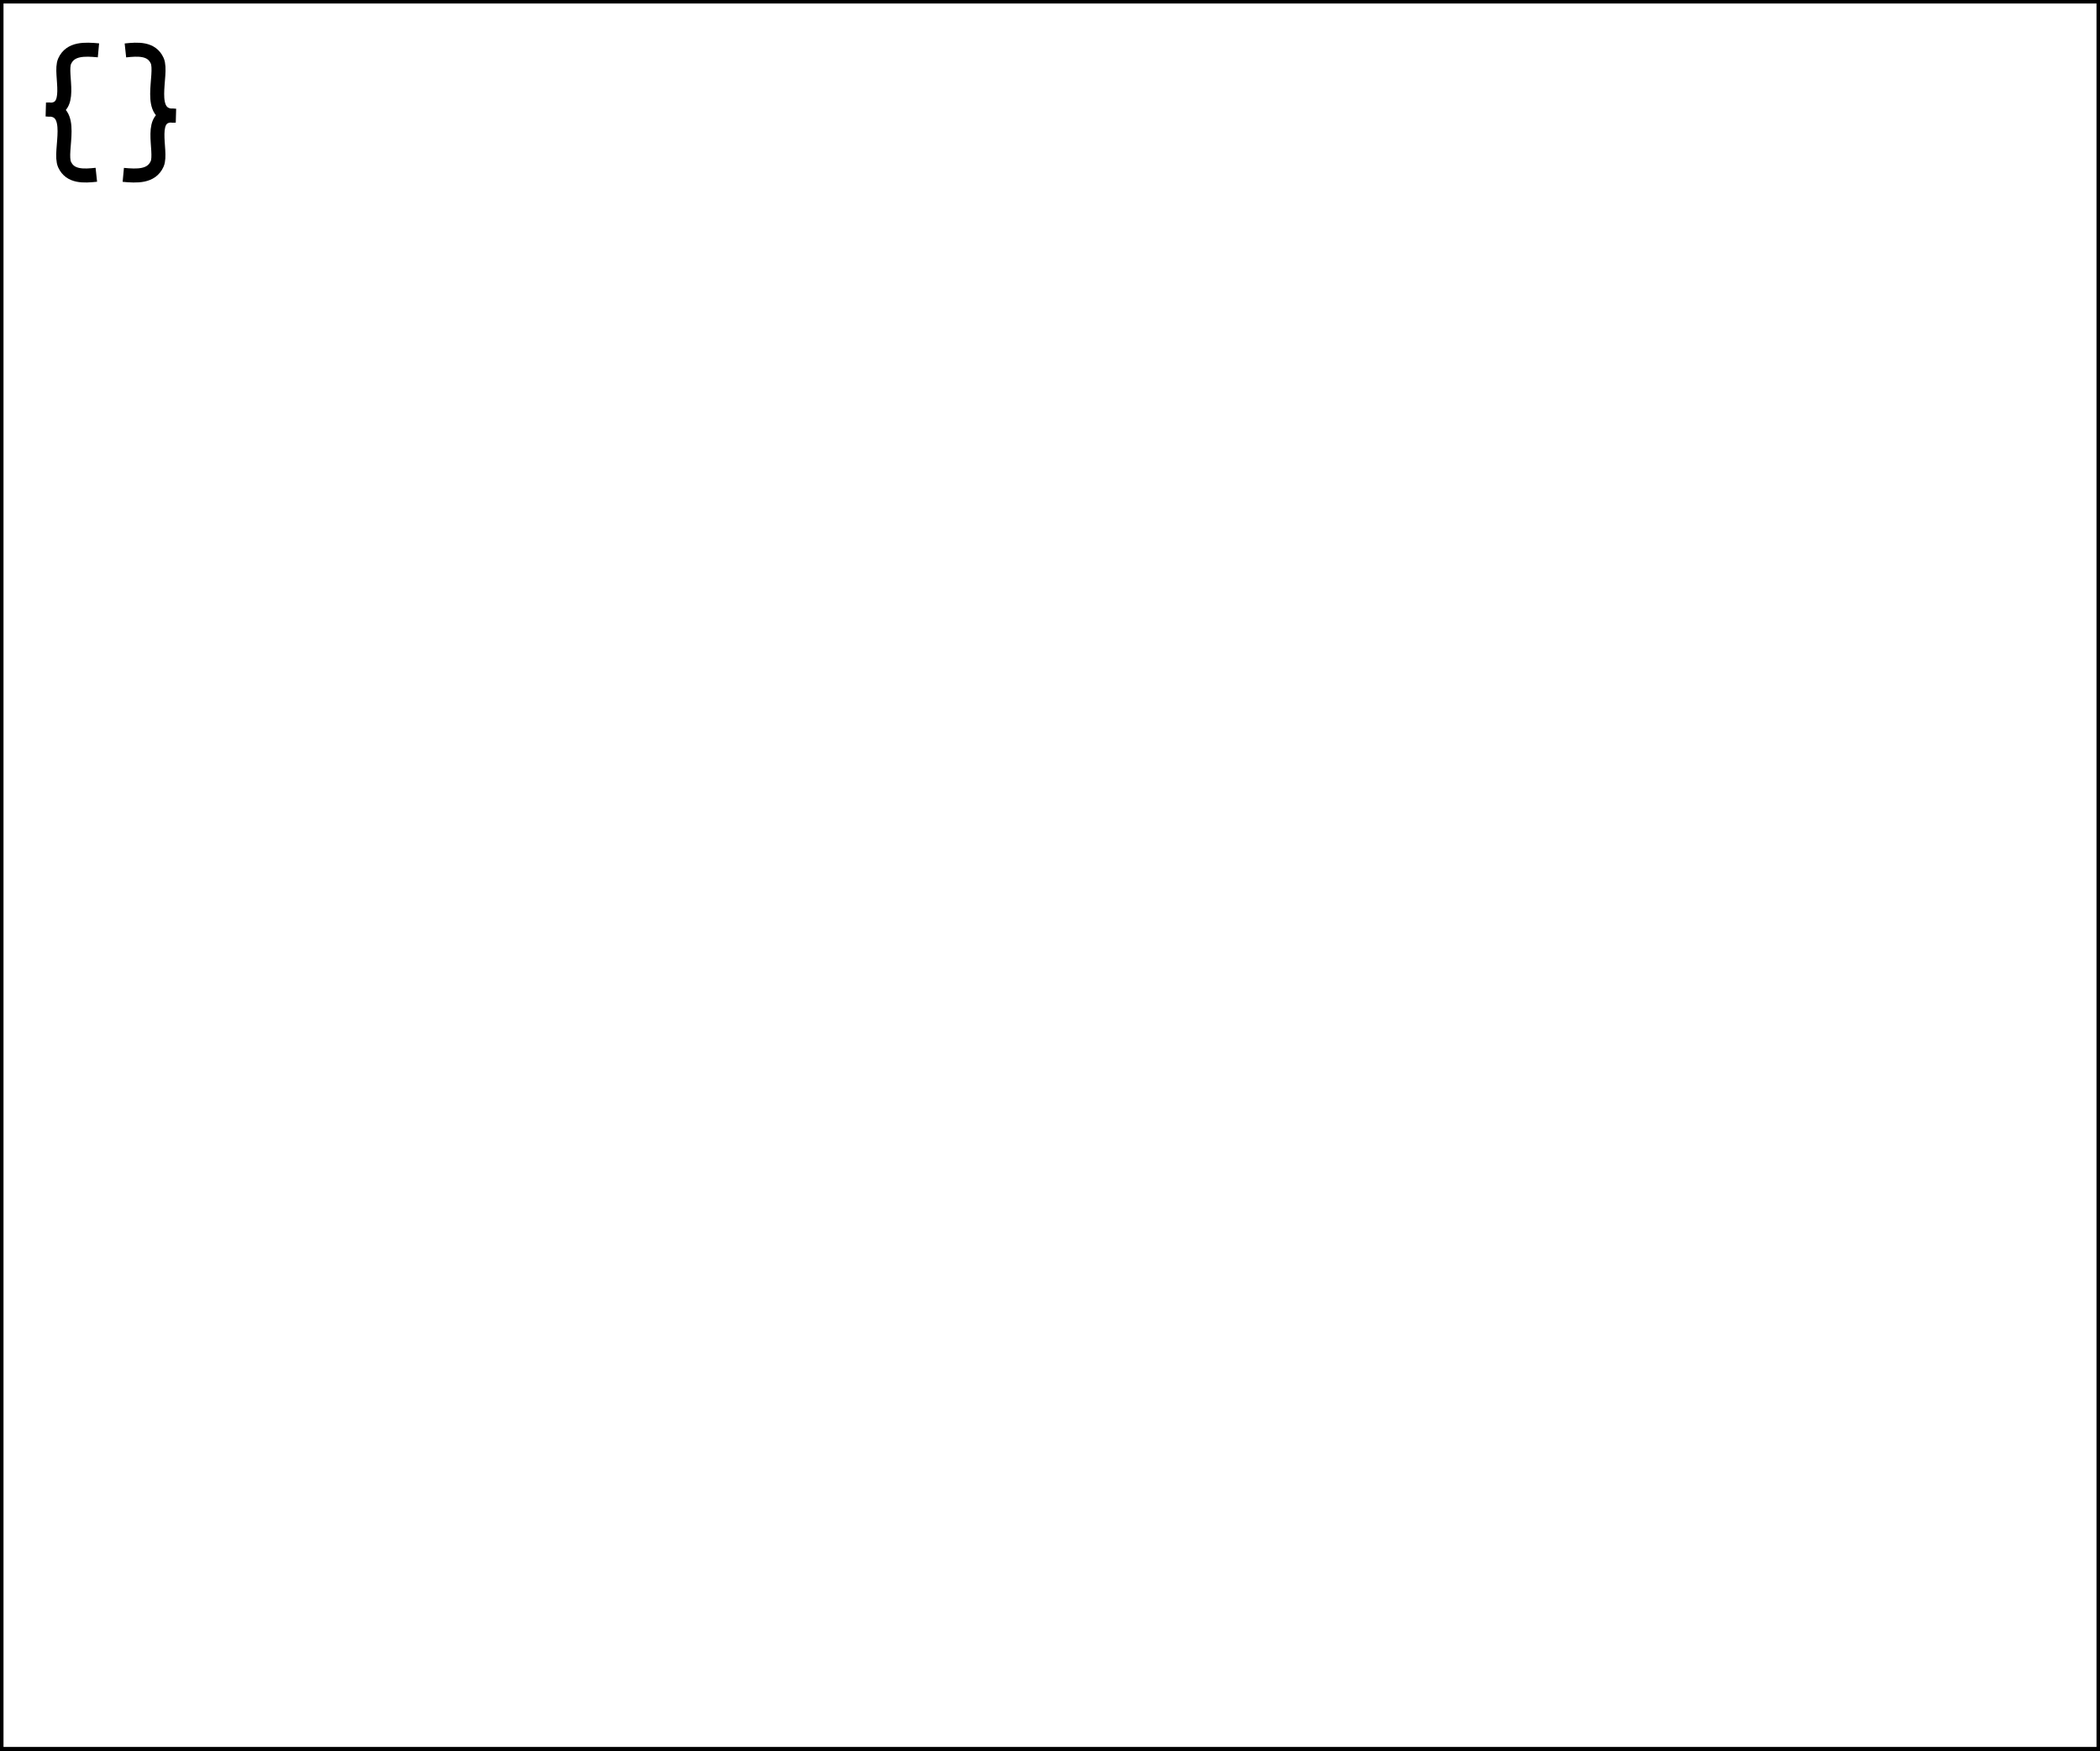
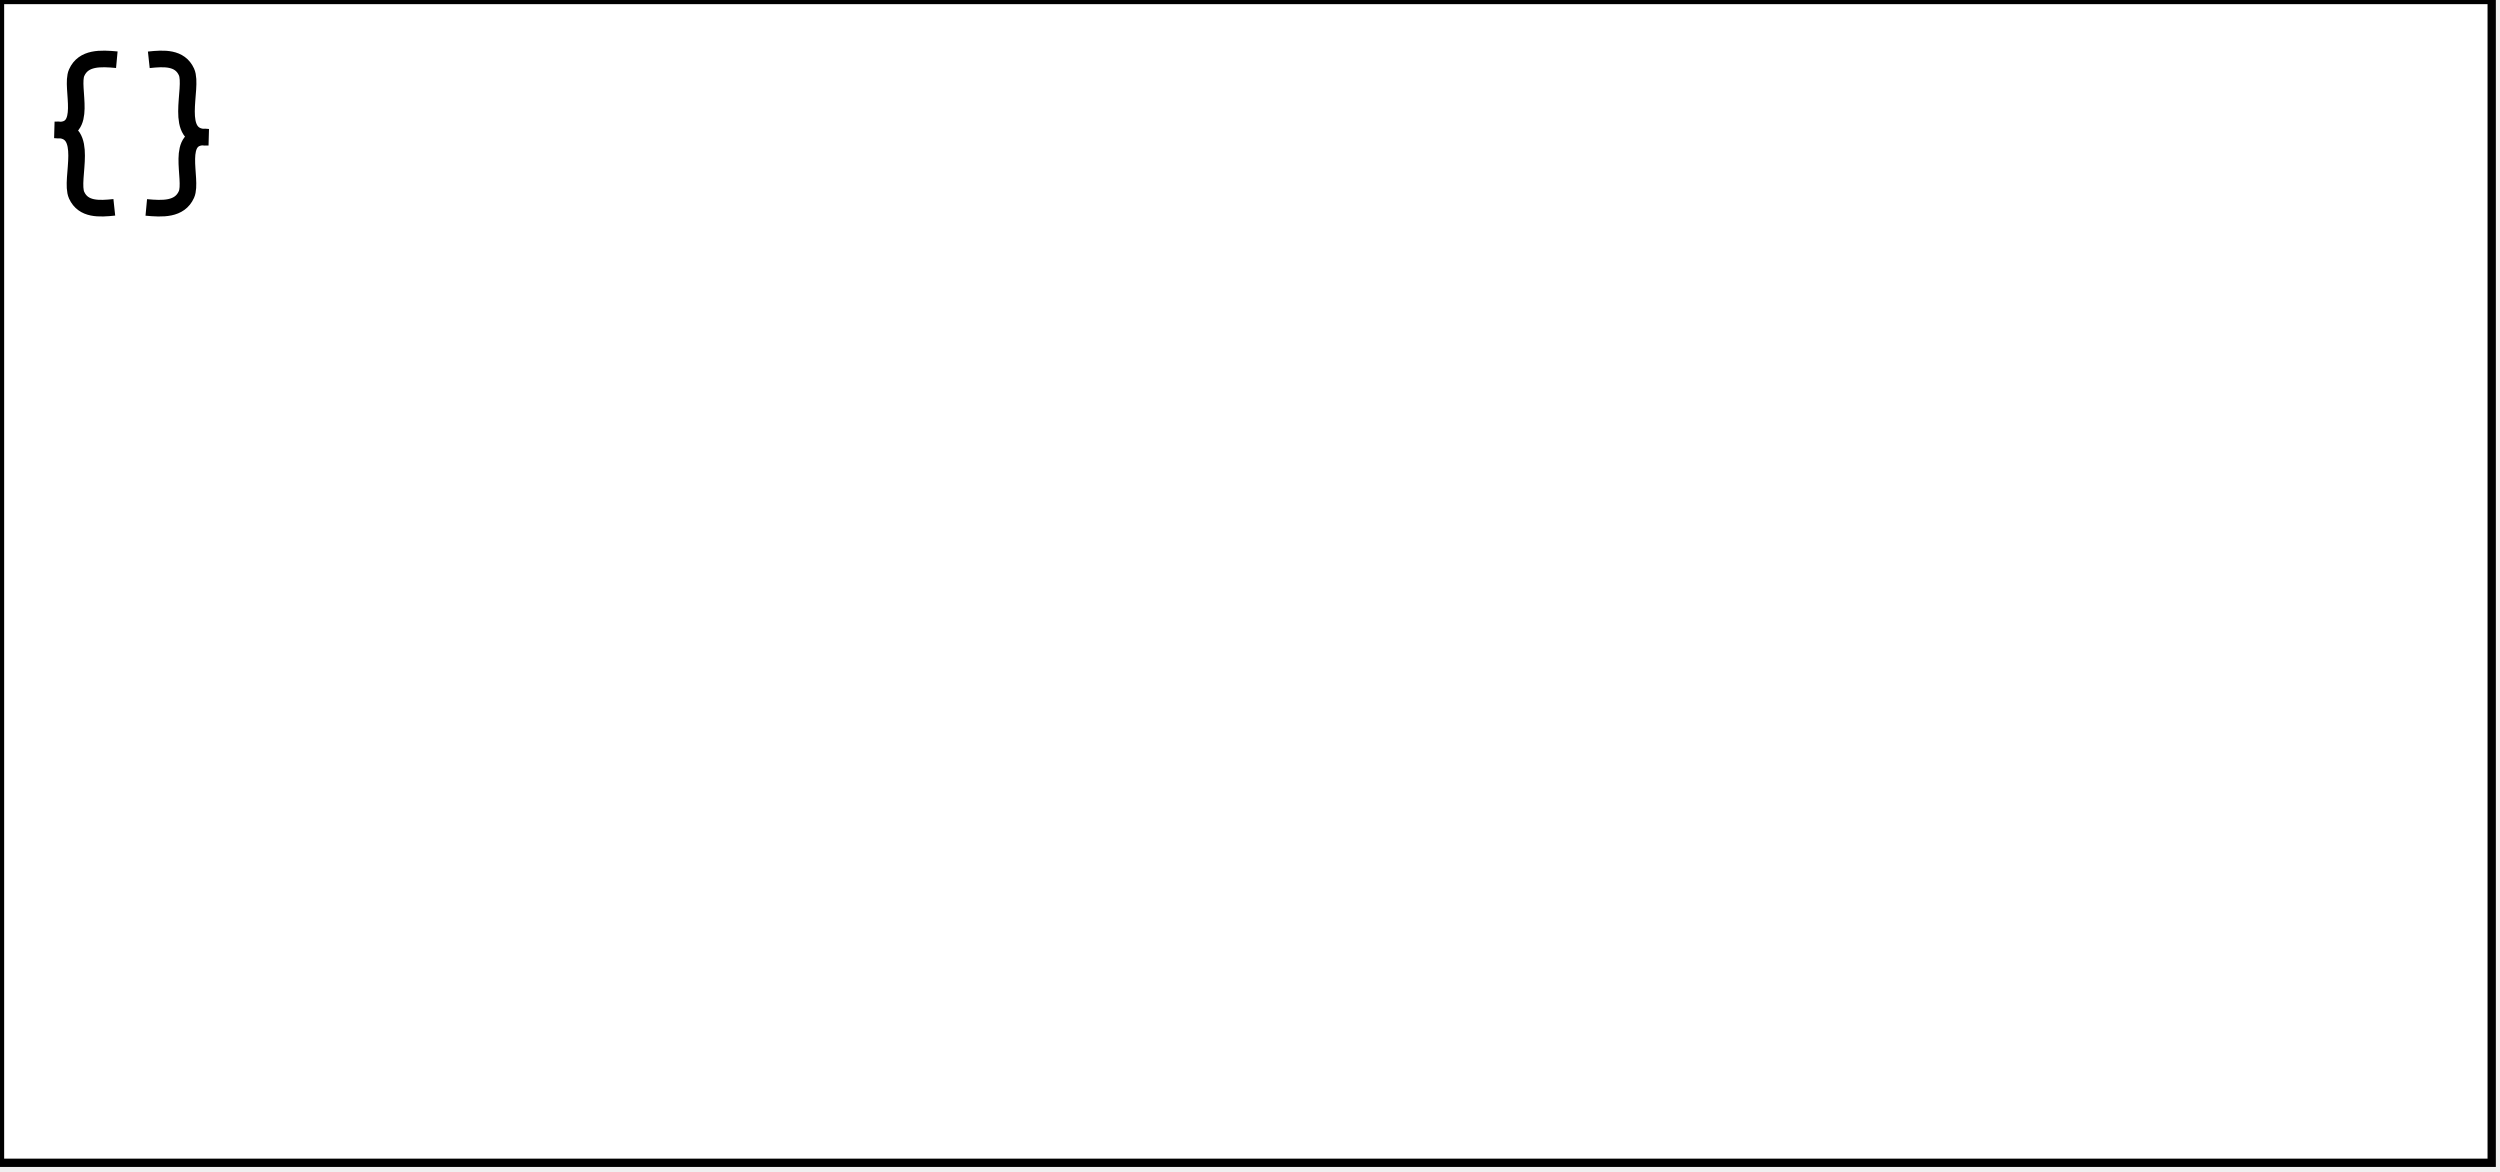
- <svg xmlns="http://www.w3.org/2000/svg" xmlns:ns1="http://www.b3mn.org/oryx" width="300" height="250">
+ <svg xmlns="http://www.w3.org/2000/svg" xmlns:ns1="http://www.b3mn.org/oryx">
  <defs>
  </defs>
  <ns1:magnets>
-     <ns1:magnet ns1:cx="150" ns1:cy="125" ns1:default="yes" />
-     <ns1:magnet ns1:cx="0" ns1:cy="125" ns1:anchors="left" />
-     <ns1:magnet ns1:cx="150" ns1:cy="250" ns1:anchors="bottom" />
-     <ns1:magnet ns1:cx="300" ns1:cy="125" ns1:anchors="right" />
+     <ns1:magnet ns1:cx="150" ns1:cy="70" ns1:default="yes" />
+     <ns1:magnet ns1:cx="0" ns1:cy="70" ns1:anchors="left" />
+     <ns1:magnet ns1:cx="150" ns1:cy="140" ns1:anchors="bottom" />
+     <ns1:magnet ns1:cx="300" ns1:cy="70" ns1:anchors="right" />
    <ns1:magnet ns1:cx="150" ns1:cy="0" ns1:anchors="top" />
  </ns1:magnets>
  <g>
-     <rect y="0" x="0" height="250" width="300" id="mainBody" ns1:resize="vertical horizontal" fill="white" stroke="black" stroke-width="1" />
+     <rect y="0" x="0" height="140" width="300" id="mainBody" ns1:resize="vertical horizontal" fill="white" stroke="black" stroke-width="1" />
+     <text ns1:rotate="270" id="label" y="125" x="10" style="font-size:12px;font-style:normal;font-weight:normal;fill:#000000;fill-opacity:1;stroke:none;stroke-width:1px;stroke-linecap:butt;stroke-linejoin:miter;stroke-opacity:1;font-family:Bitstream Vera Sans" xml:space="preserve" />
    <path d="M 17.612,24.973 C 19.547,25.153 21.624,25.259 22.447,23.415 C 23.257,21.599 20.891,16.042 25.049,16.522 C 20.711,16.779 23.331,10.591 22.452,8.662 C 21.647,6.894 19.727,7.007 17.916,7.202 M 14.065,7.19 C 12.131,7.01 10.053,6.904 9.231,8.748 C 8.421,10.564 10.786,16.121 6.629,15.64 C 10.967,15.384 8.347,21.571 9.226,23.501 C 10.031,25.268 11.951,25.155 13.762,24.961" ns1:anchors="top left" fill="white" stroke="black" stroke-width="2" />
-     <text ns1:rotate="270" id="label" y="125" x="10" style="font-size:12px;font-style:normal;font-weight:normal;fill:#000000;fill-opacity:1;stroke:none;stroke-width:1px;stroke-linecap:butt;stroke-linejoin:miter;stroke-opacity:1;font-family:Bitstream Vera Sans" xml:space="preserve" />
  </g>
</svg>
